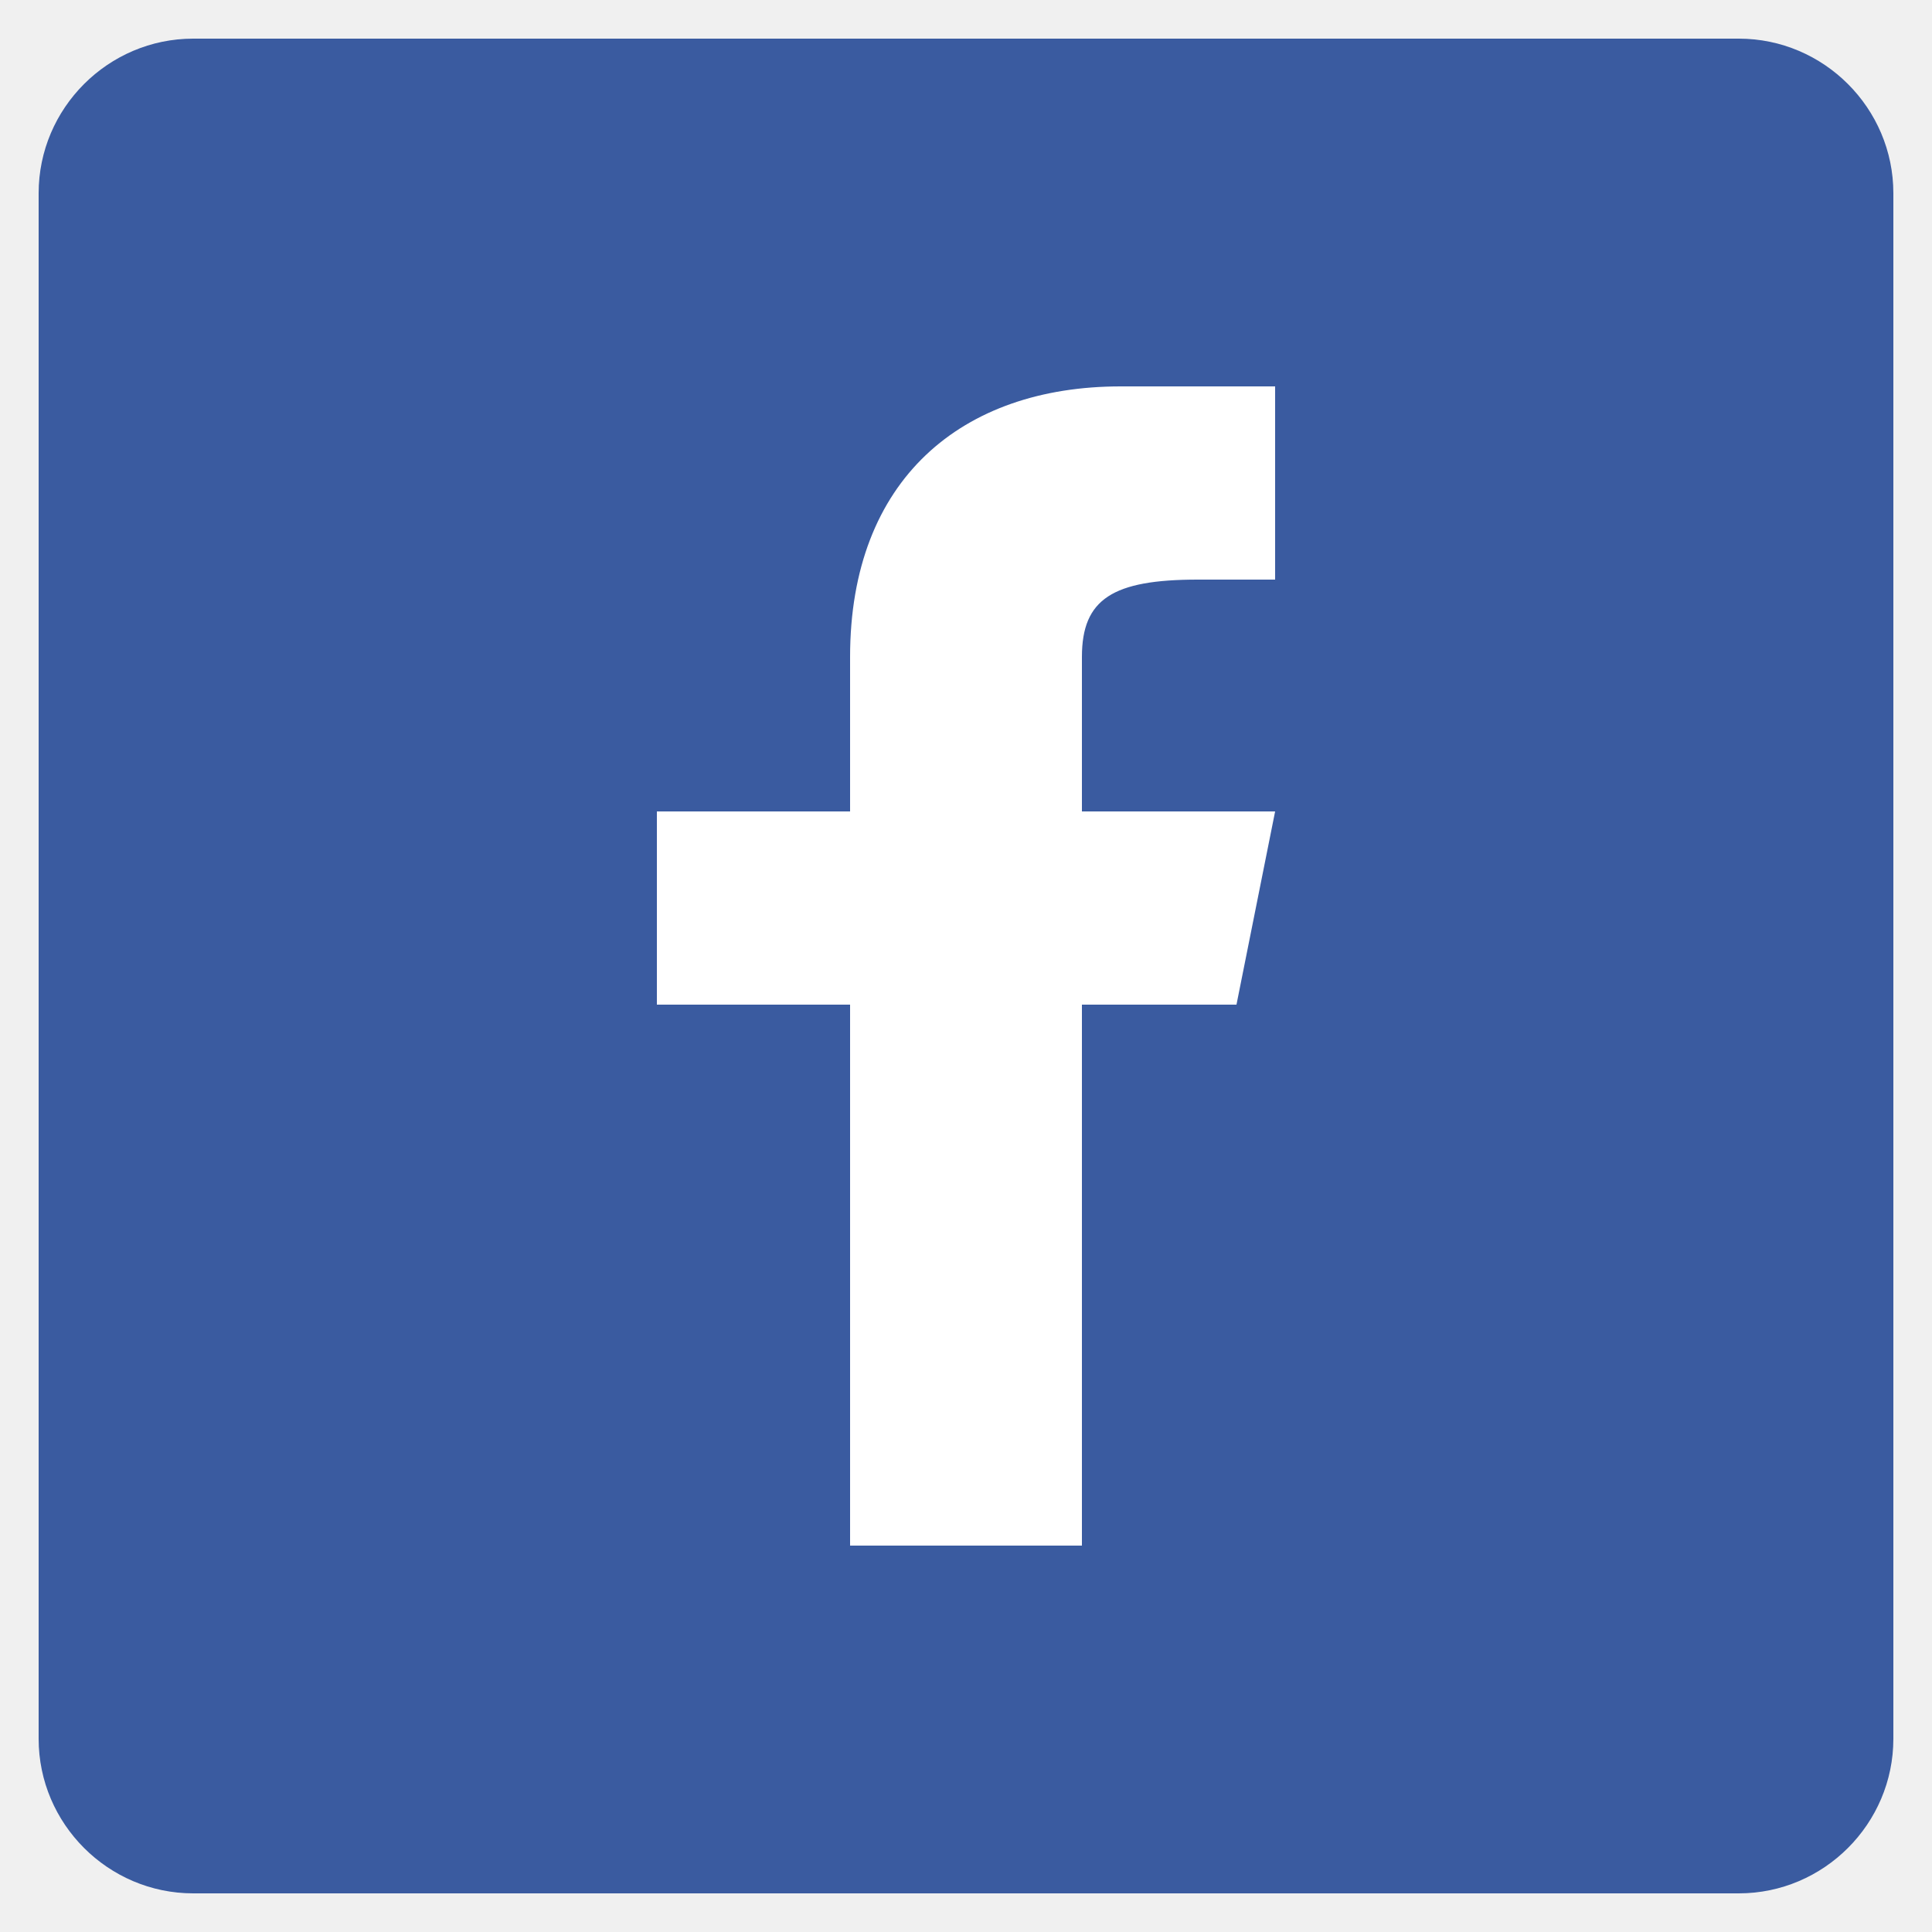
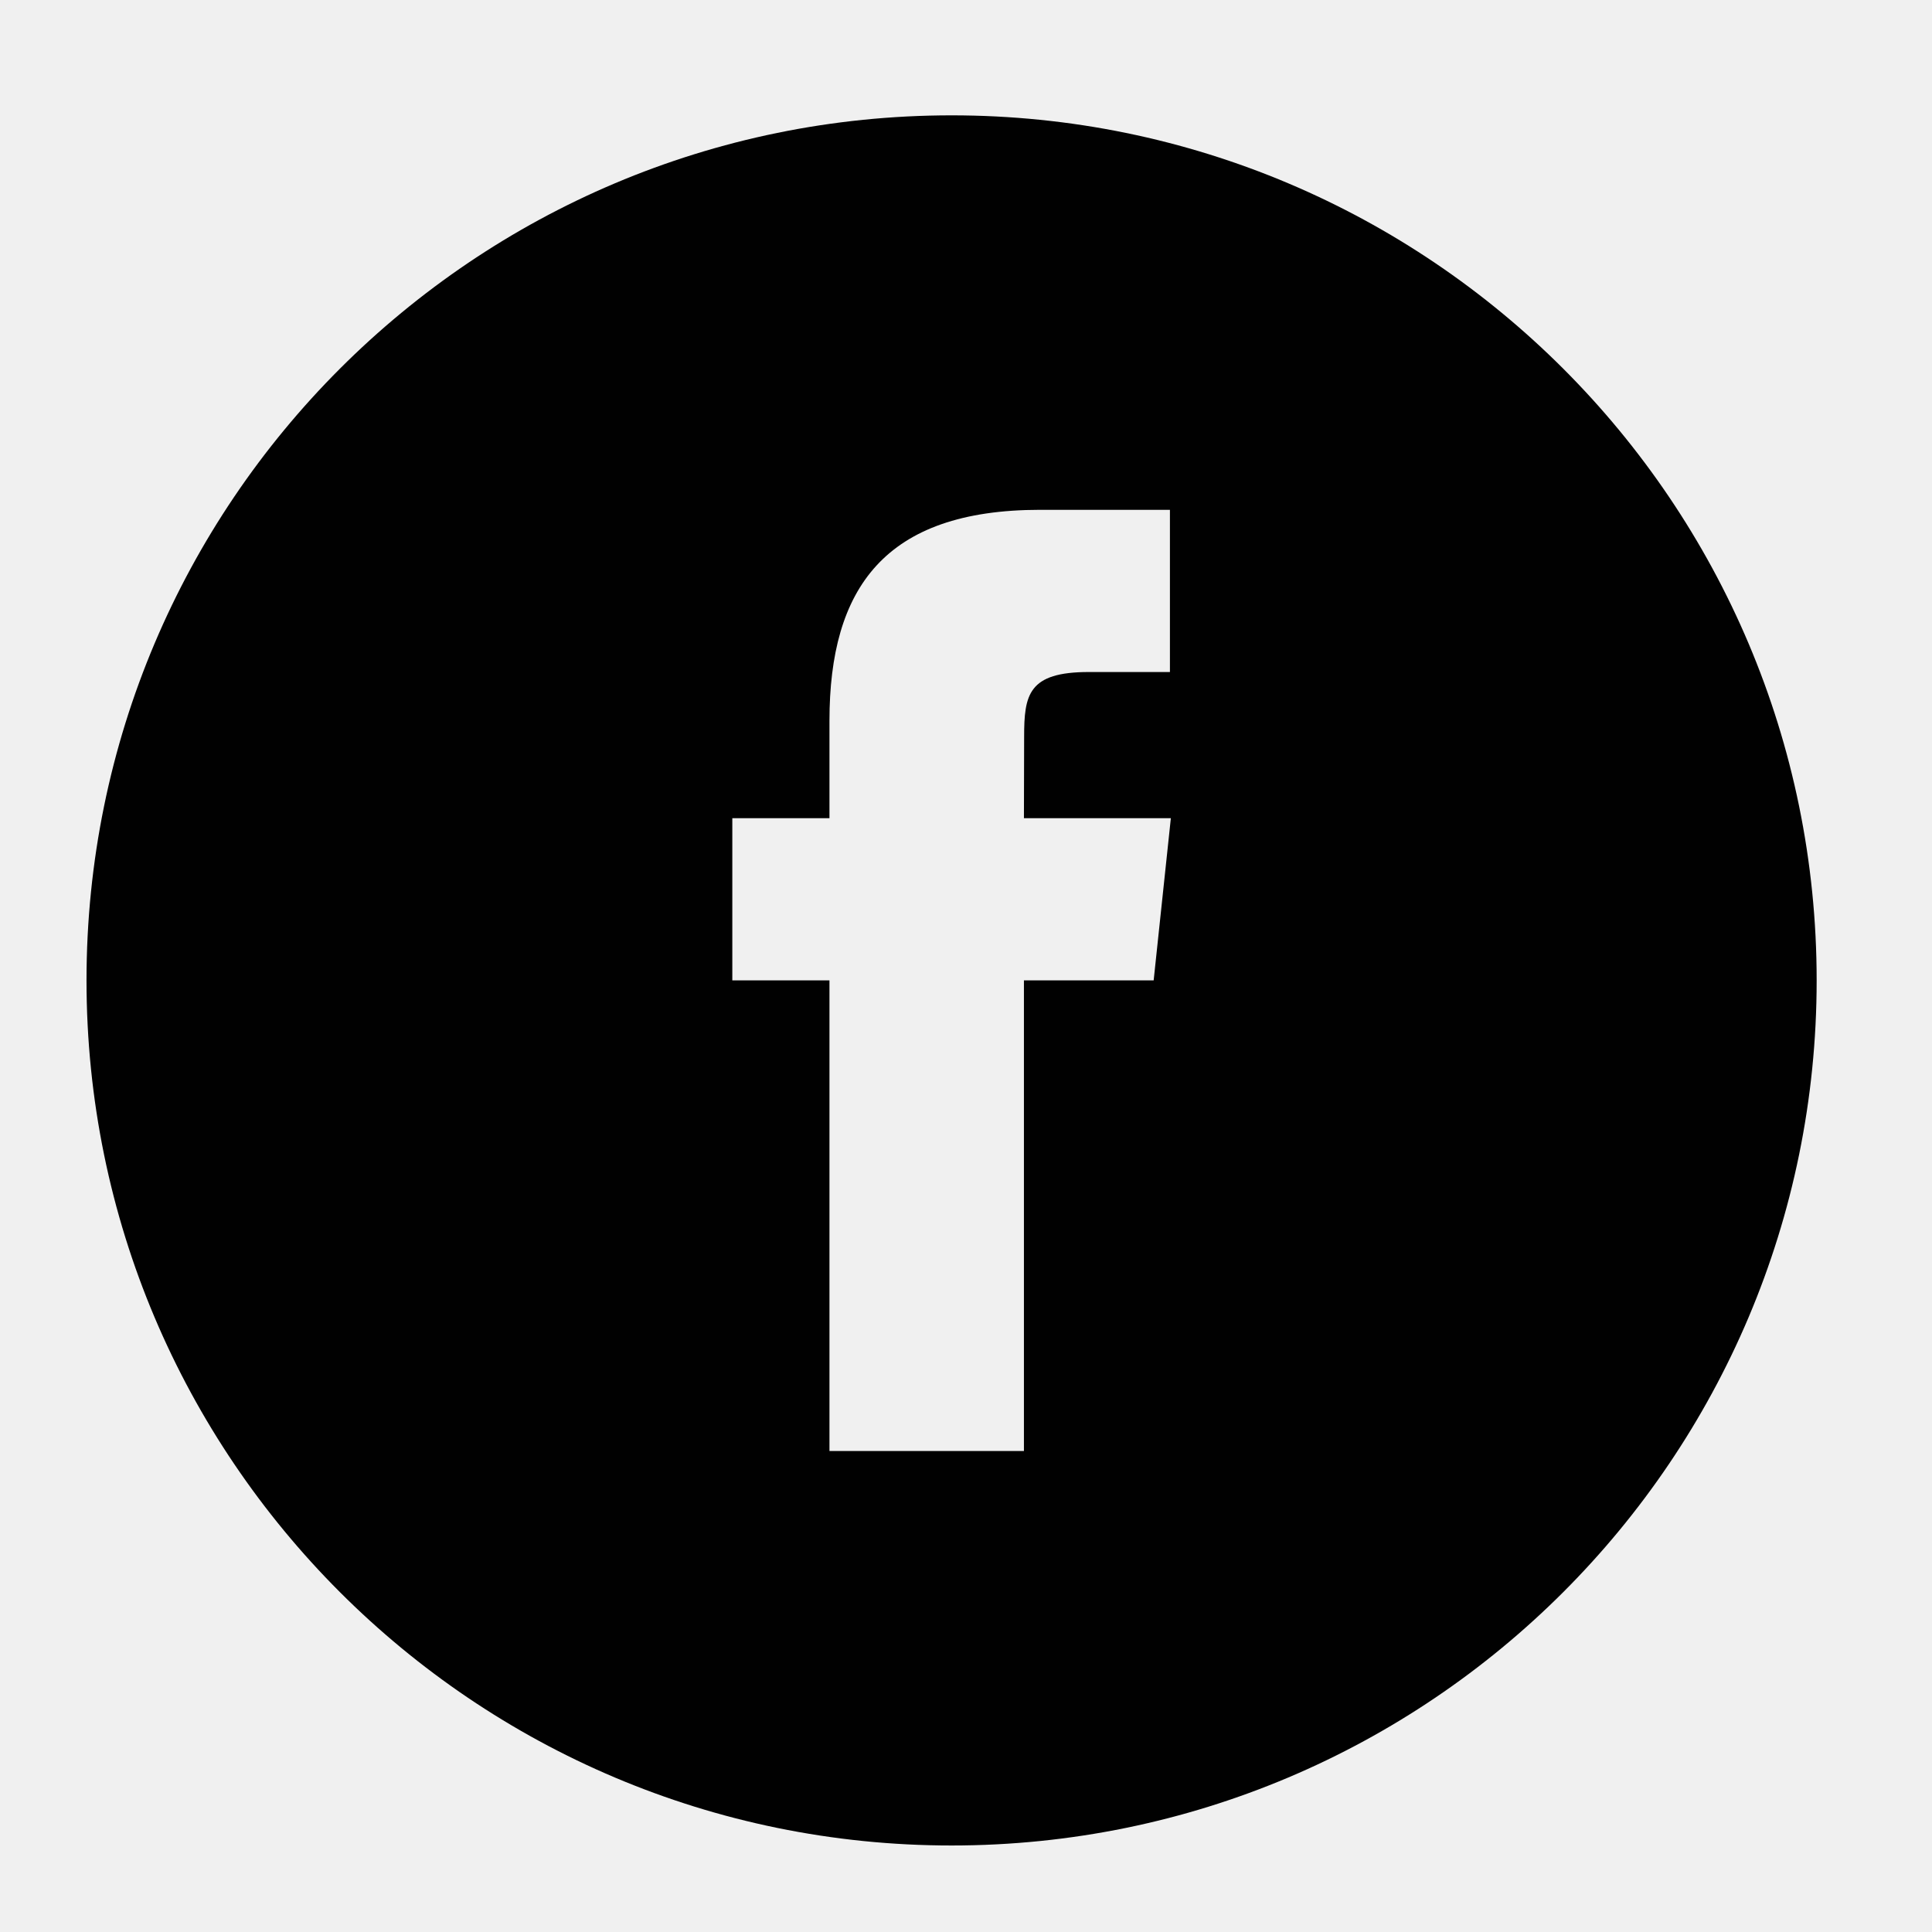
- <svg xmlns="http://www.w3.org/2000/svg" enable-background="new 0 0 50 50" id="Layer_1" version="1.1" viewBox="0 0 50 50" xml:space="preserve">
-   <path d="M45,1H5C2.8,1,1,2.8,1,5v40c0,2.2,1.8,4,4,4h40c2.2,0,4-1.8,4-4V5C49,2.8,47.2,1,45,1z" fill="#3A5BA0" />
-   <path d="M32,26l1-5l-5,0v-4c0-1.5,0.8-2,3-2h2v-5c0,0-2,0-4,0c-4.1,0-7,2.4-7,7v4h-5v5h5v14h6V26H32z" fill="#FFFFFF" id="f_1_" />
+ <svg xmlns="http://www.w3.org/2000/svg" height="67px" id="Layer_1" style="enable-background:new 0 0 67 67;" version="1.1" viewBox="0 0 67 67" width="67px" xml:space="preserve">
+   <path d="M28.765,50.32h6.744V33.998h4.499l0.596-5.624h-5.095  l0.007-2.816c0-1.466,0.14-2.253,2.244-2.253h2.812V17.68h-4.5c-5.405,0-7.307,2.729-7.307,7.317v3.377h-3.369v5.625h3.369V50.32z   M33,64C16.432,64,3,50.568,3,34C3,17.431,16.432,4,33,4s30,13.431,30,30C63,50.568,49.568,64,33,64z" style="fill-rule:evenodd;clip-rule:evenodd;fill:#010101;" />
</svg>
